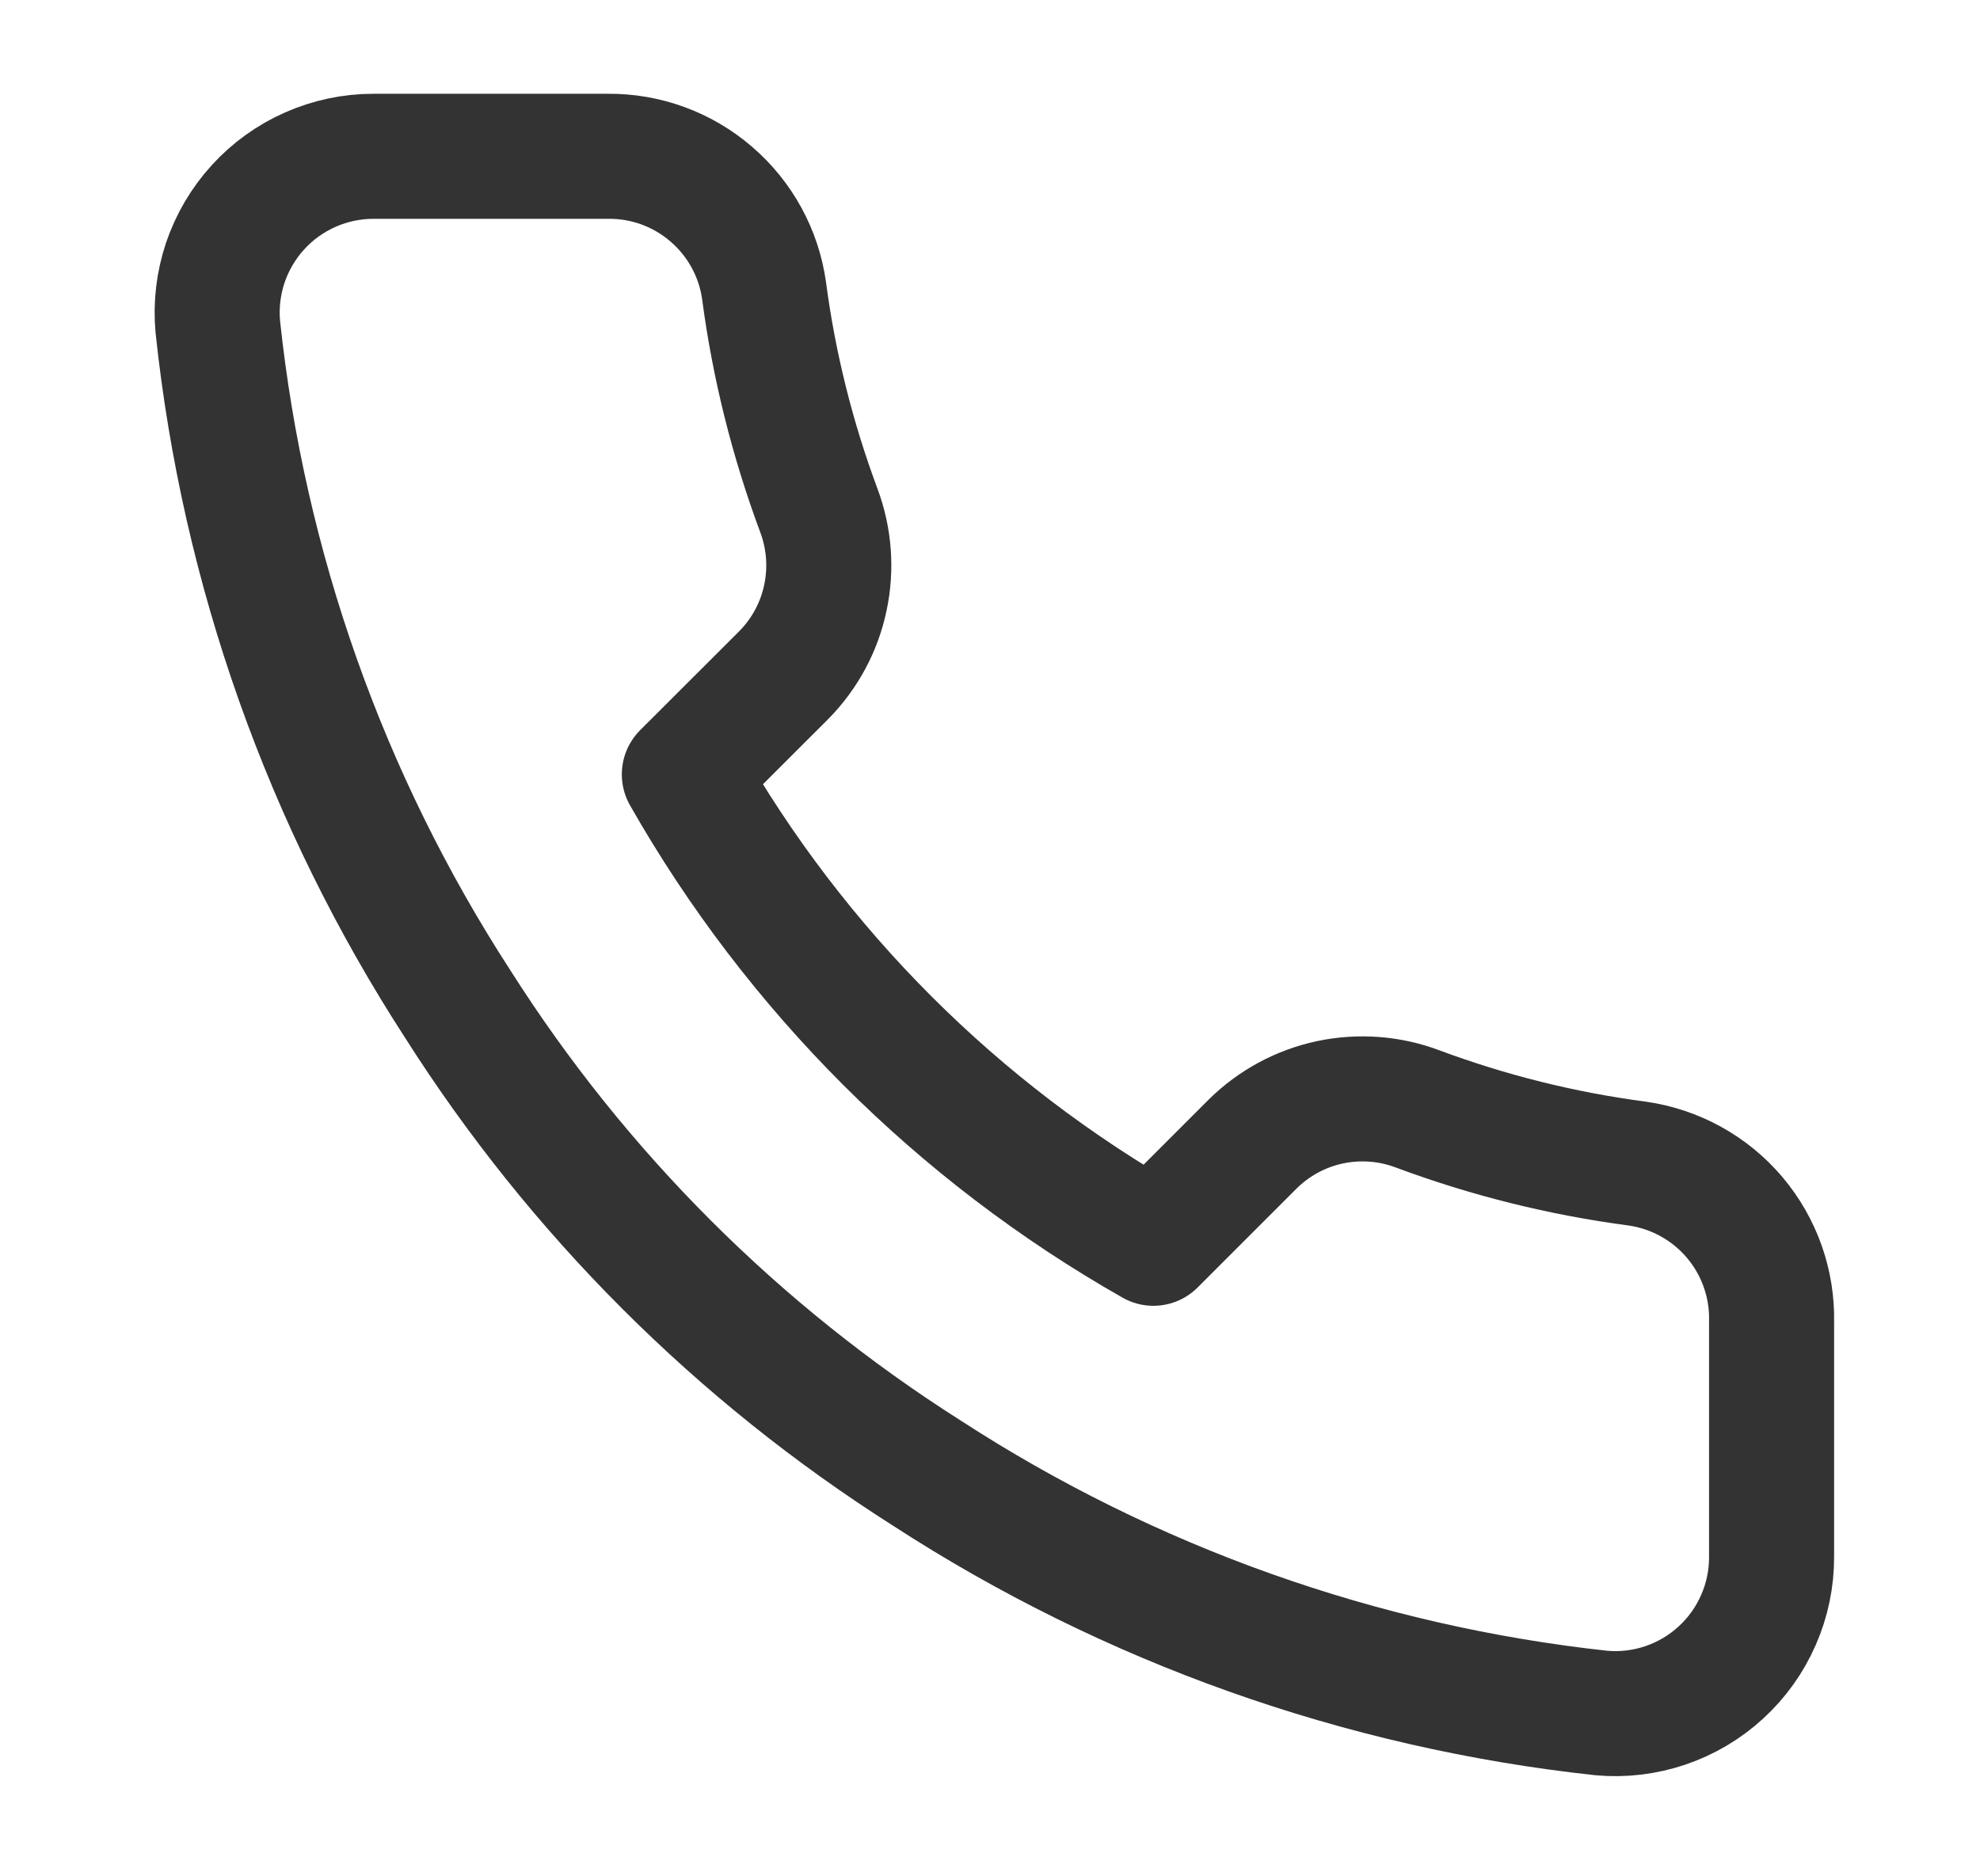
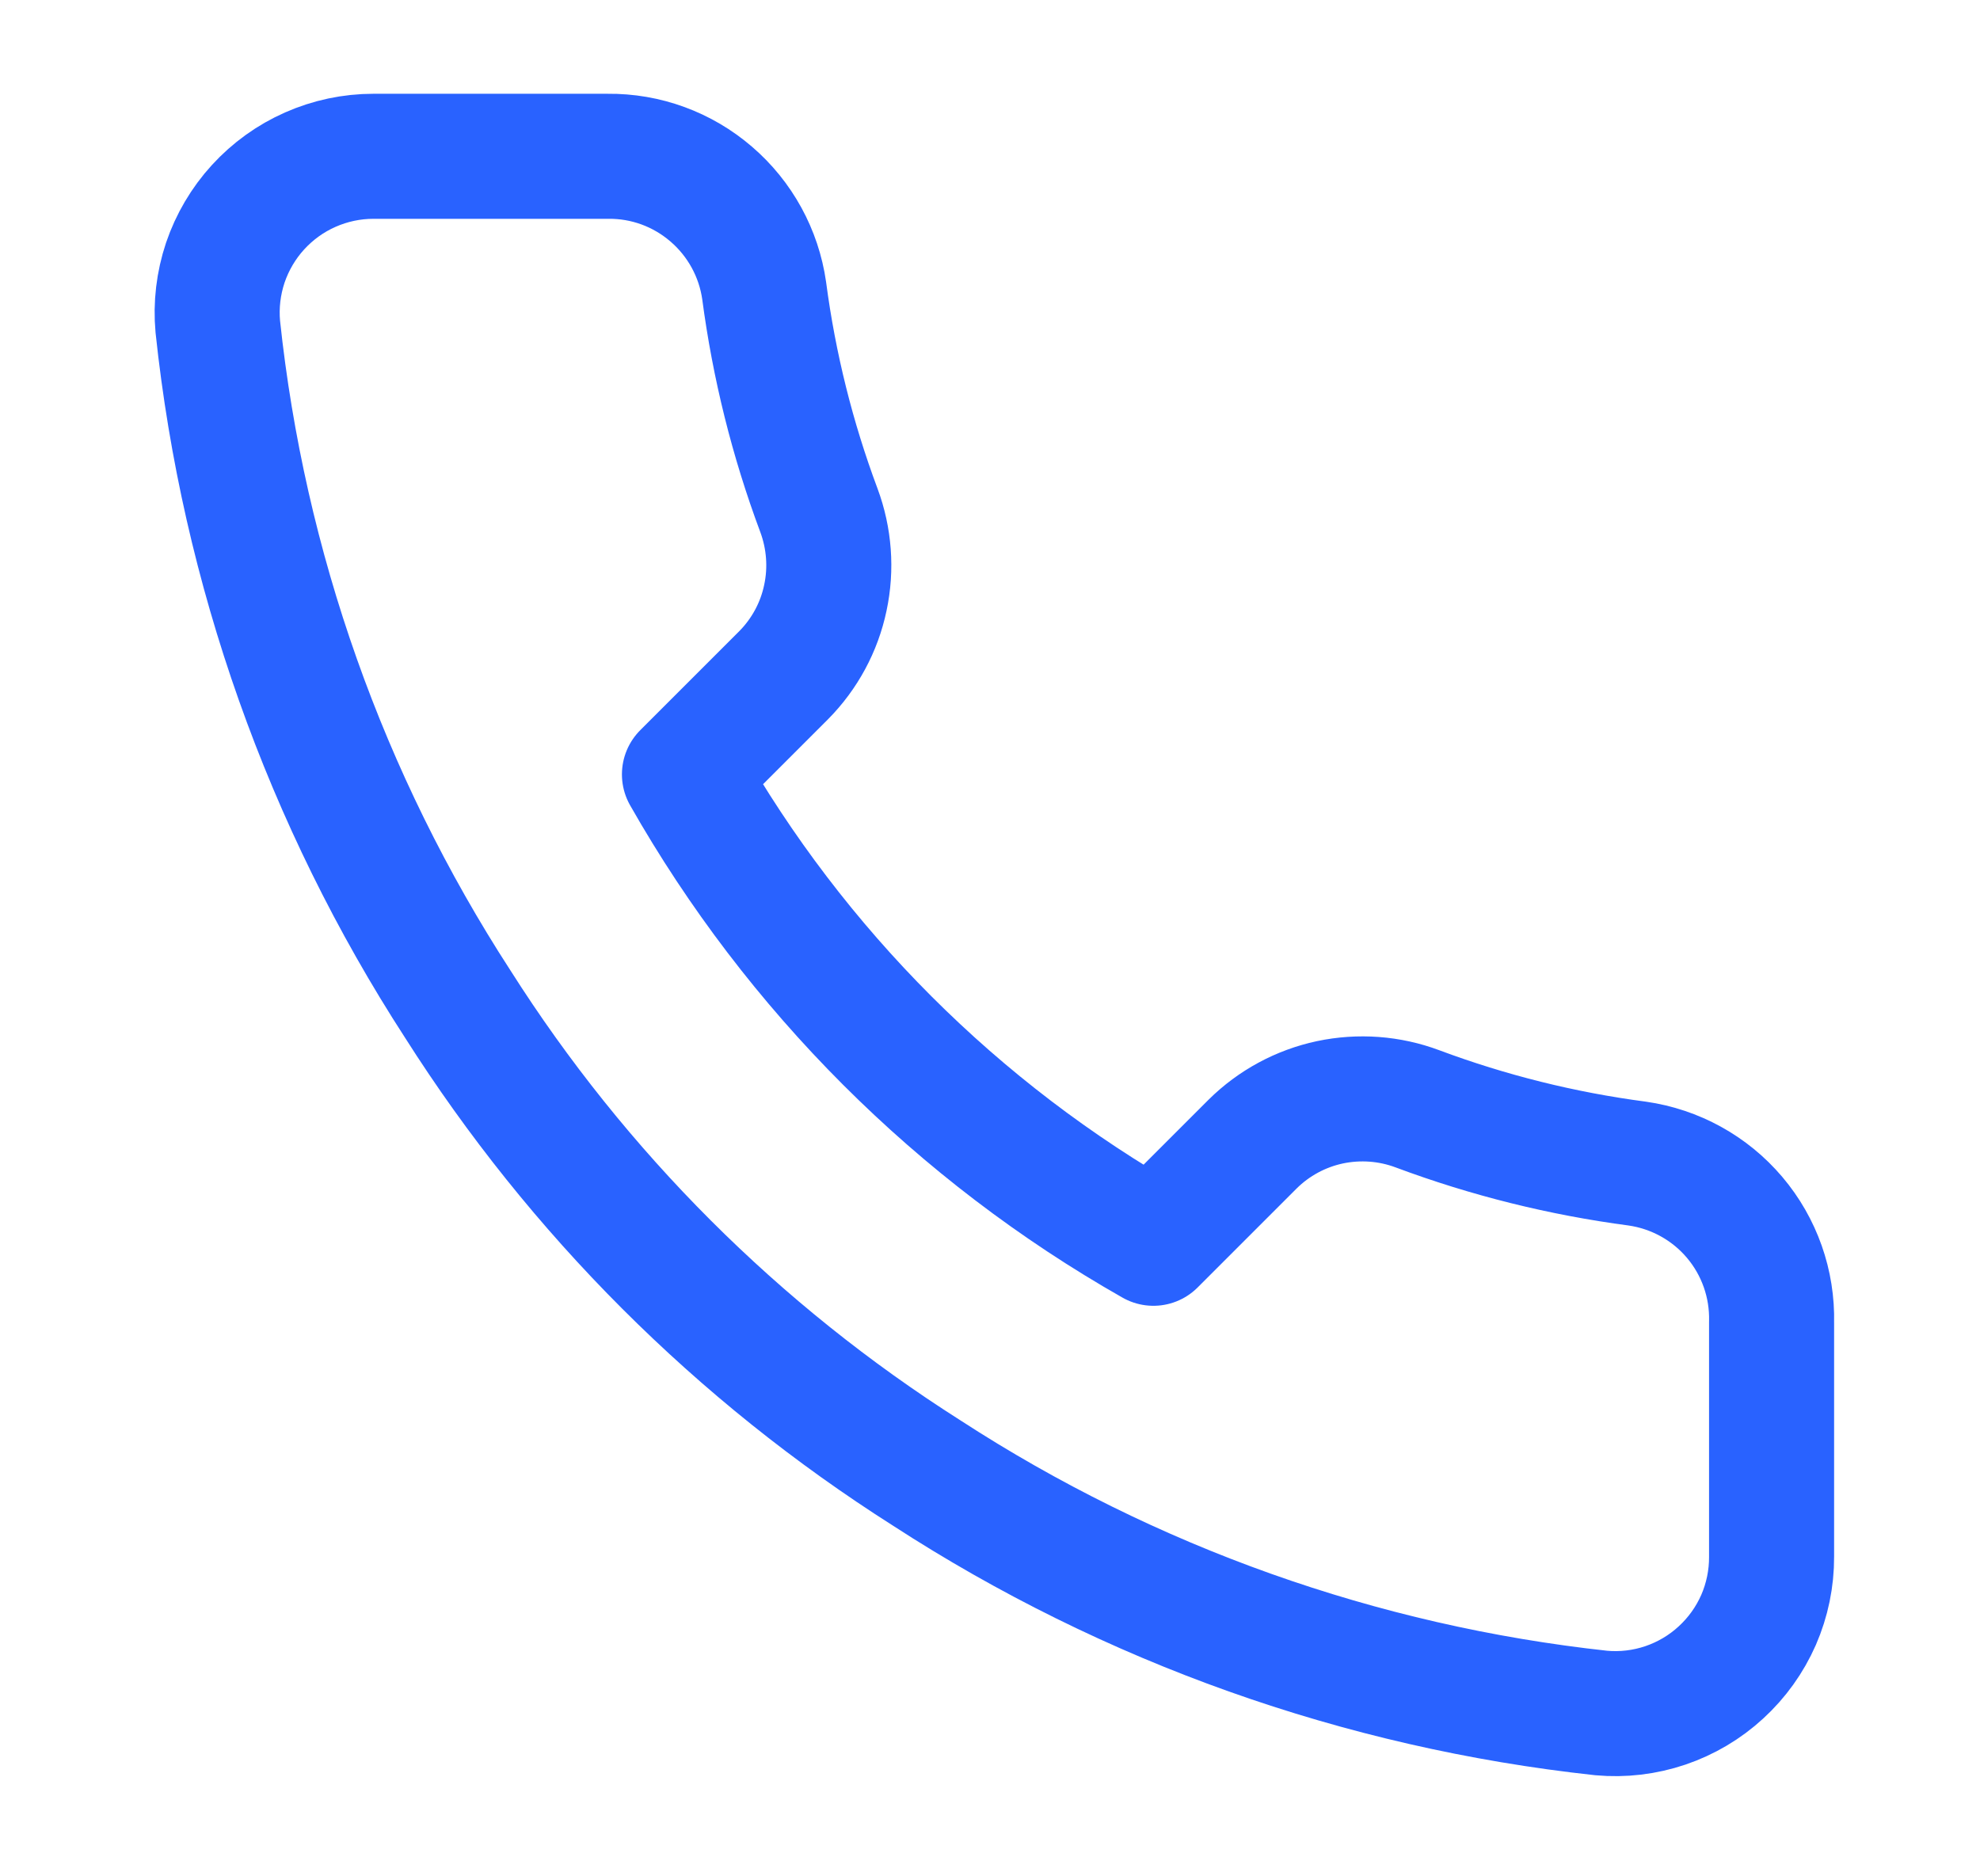
<svg xmlns="http://www.w3.org/2000/svg" width="19" height="18" viewBox="0 0 19 18" fill="none">
-   <path d="M17 12.69V14.94C17.001 15.149 16.958 15.356 16.874 15.547C16.791 15.738 16.668 15.91 16.514 16.051C16.36 16.193 16.178 16.3 15.981 16.367C15.783 16.434 15.573 16.459 15.365 16.44C13.057 16.189 10.84 15.401 8.893 14.137C7.08 12.986 5.544 11.45 4.393 9.637C3.125 7.681 2.336 5.453 2.09 3.135C2.071 2.928 2.096 2.719 2.162 2.521C2.229 2.324 2.336 2.142 2.476 1.989C2.616 1.835 2.787 1.712 2.978 1.628C3.168 1.544 3.374 1.5 3.583 1.5H5.832C6.196 1.496 6.549 1.625 6.825 1.863C7.101 2.1 7.282 2.43 7.332 2.79C7.427 3.51 7.604 4.217 7.857 4.897C7.958 5.166 7.98 5.458 7.92 5.738C7.861 6.019 7.722 6.276 7.52 6.48L6.567 7.432C7.635 9.31 9.19 10.865 11.068 11.932L12.02 10.98C12.224 10.778 12.481 10.639 12.762 10.579C13.042 10.52 13.334 10.541 13.602 10.642C14.283 10.896 14.99 11.072 15.71 11.167C16.074 11.219 16.407 11.402 16.645 11.683C16.883 11.964 17.009 12.322 17 12.69Z" stroke="#333333" stroke-width="1.2" stroke-linecap="round" stroke-linejoin="round" />
+   <path d="M17 12.69V14.94C17.001 15.149 16.958 15.356 16.875 15.547C16.791 15.738 16.668 15.91 16.514 16.051C16.36 16.193 16.178 16.3 15.981 16.367C15.783 16.434 15.573 16.459 15.365 16.44C13.057 16.189 10.84 15.401 8.893 14.137C7.08 12.986 5.544 11.45 4.393 9.637C3.125 7.681 2.336 5.453 2.09 3.135C2.071 2.928 2.096 2.719 2.162 2.521C2.229 2.324 2.336 2.142 2.476 1.989C2.617 1.835 2.787 1.712 2.978 1.628C3.168 1.544 3.374 1.5 3.583 1.5H5.833C6.197 1.496 6.549 1.625 6.825 1.863C7.101 2.1 7.282 2.43 7.333 2.79C7.428 3.51 7.604 4.217 7.858 4.897C7.958 5.166 7.98 5.458 7.92 5.738C7.861 6.019 7.722 6.276 7.52 6.48L6.568 7.432C7.635 9.31 9.19 10.865 11.068 11.932L12.02 10.98C12.224 10.778 12.481 10.639 12.762 10.579C13.042 10.52 13.334 10.541 13.603 10.642C14.283 10.896 14.99 11.072 15.71 11.167C16.074 11.219 16.407 11.402 16.645 11.683C16.883 11.964 17.009 12.322 17 12.69Z" stroke="#2962FF" stroke-width="1.2" stroke-linecap="round" stroke-linejoin="round" />
</svg>
